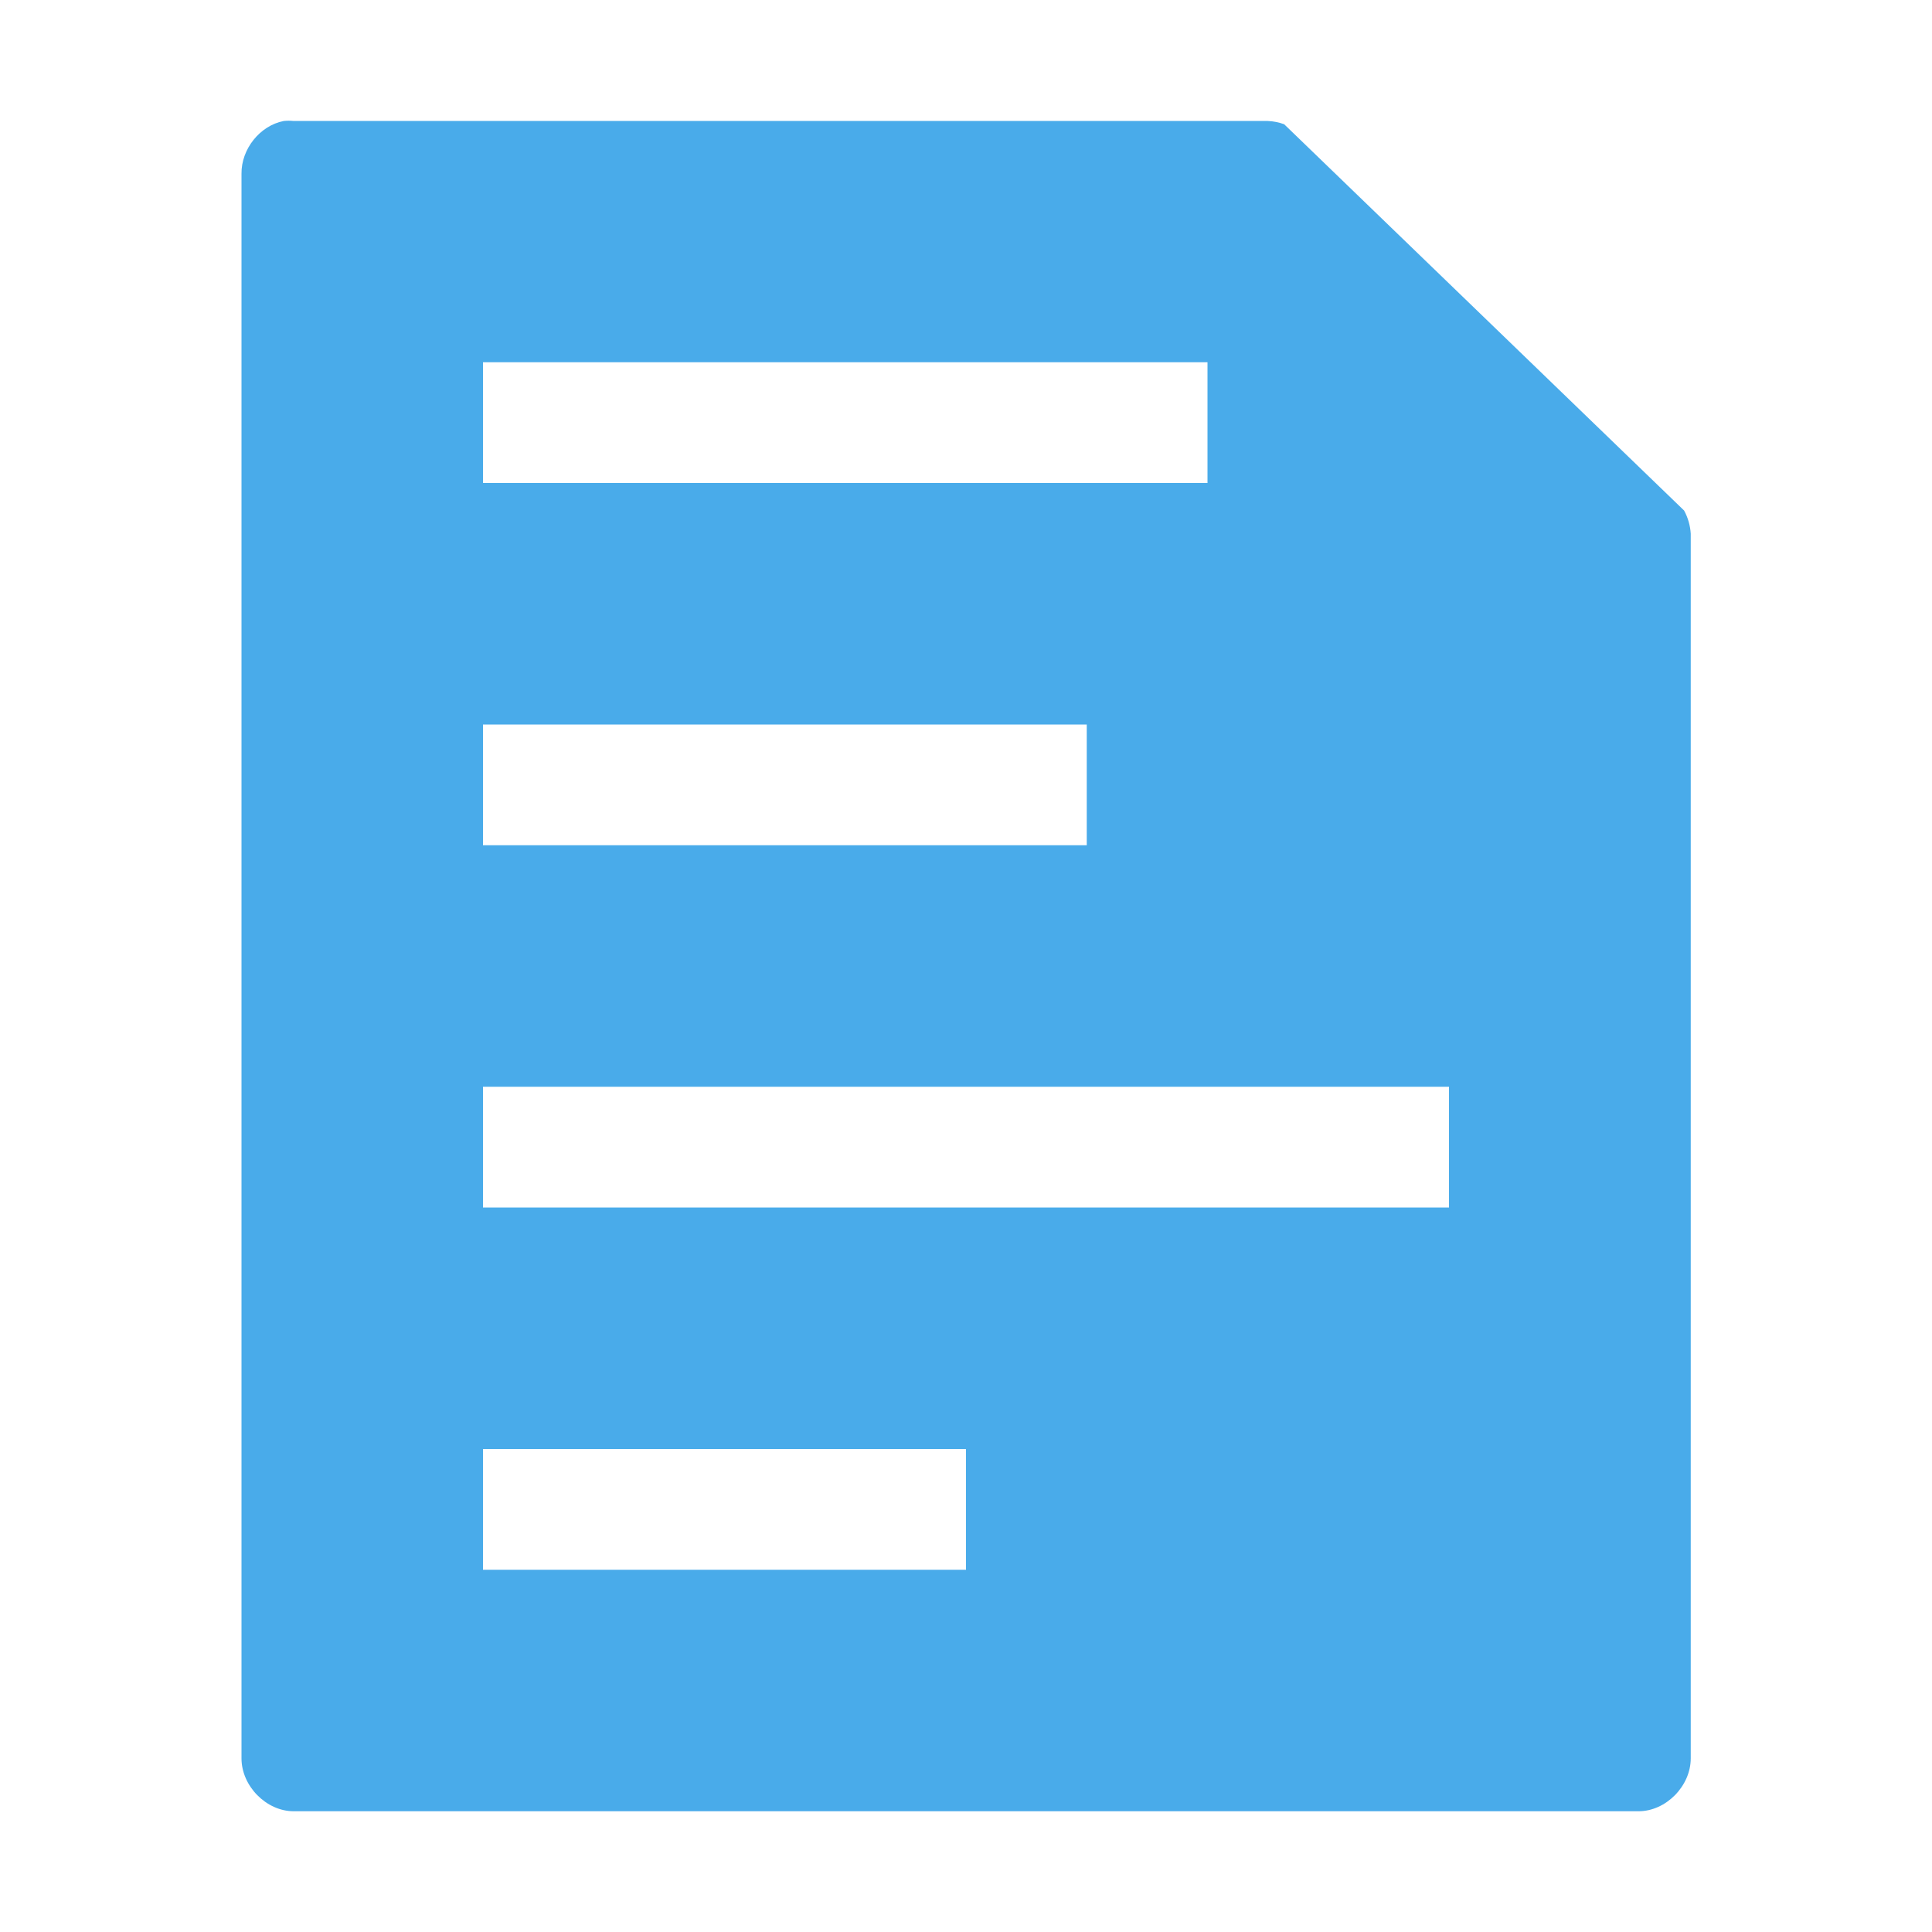
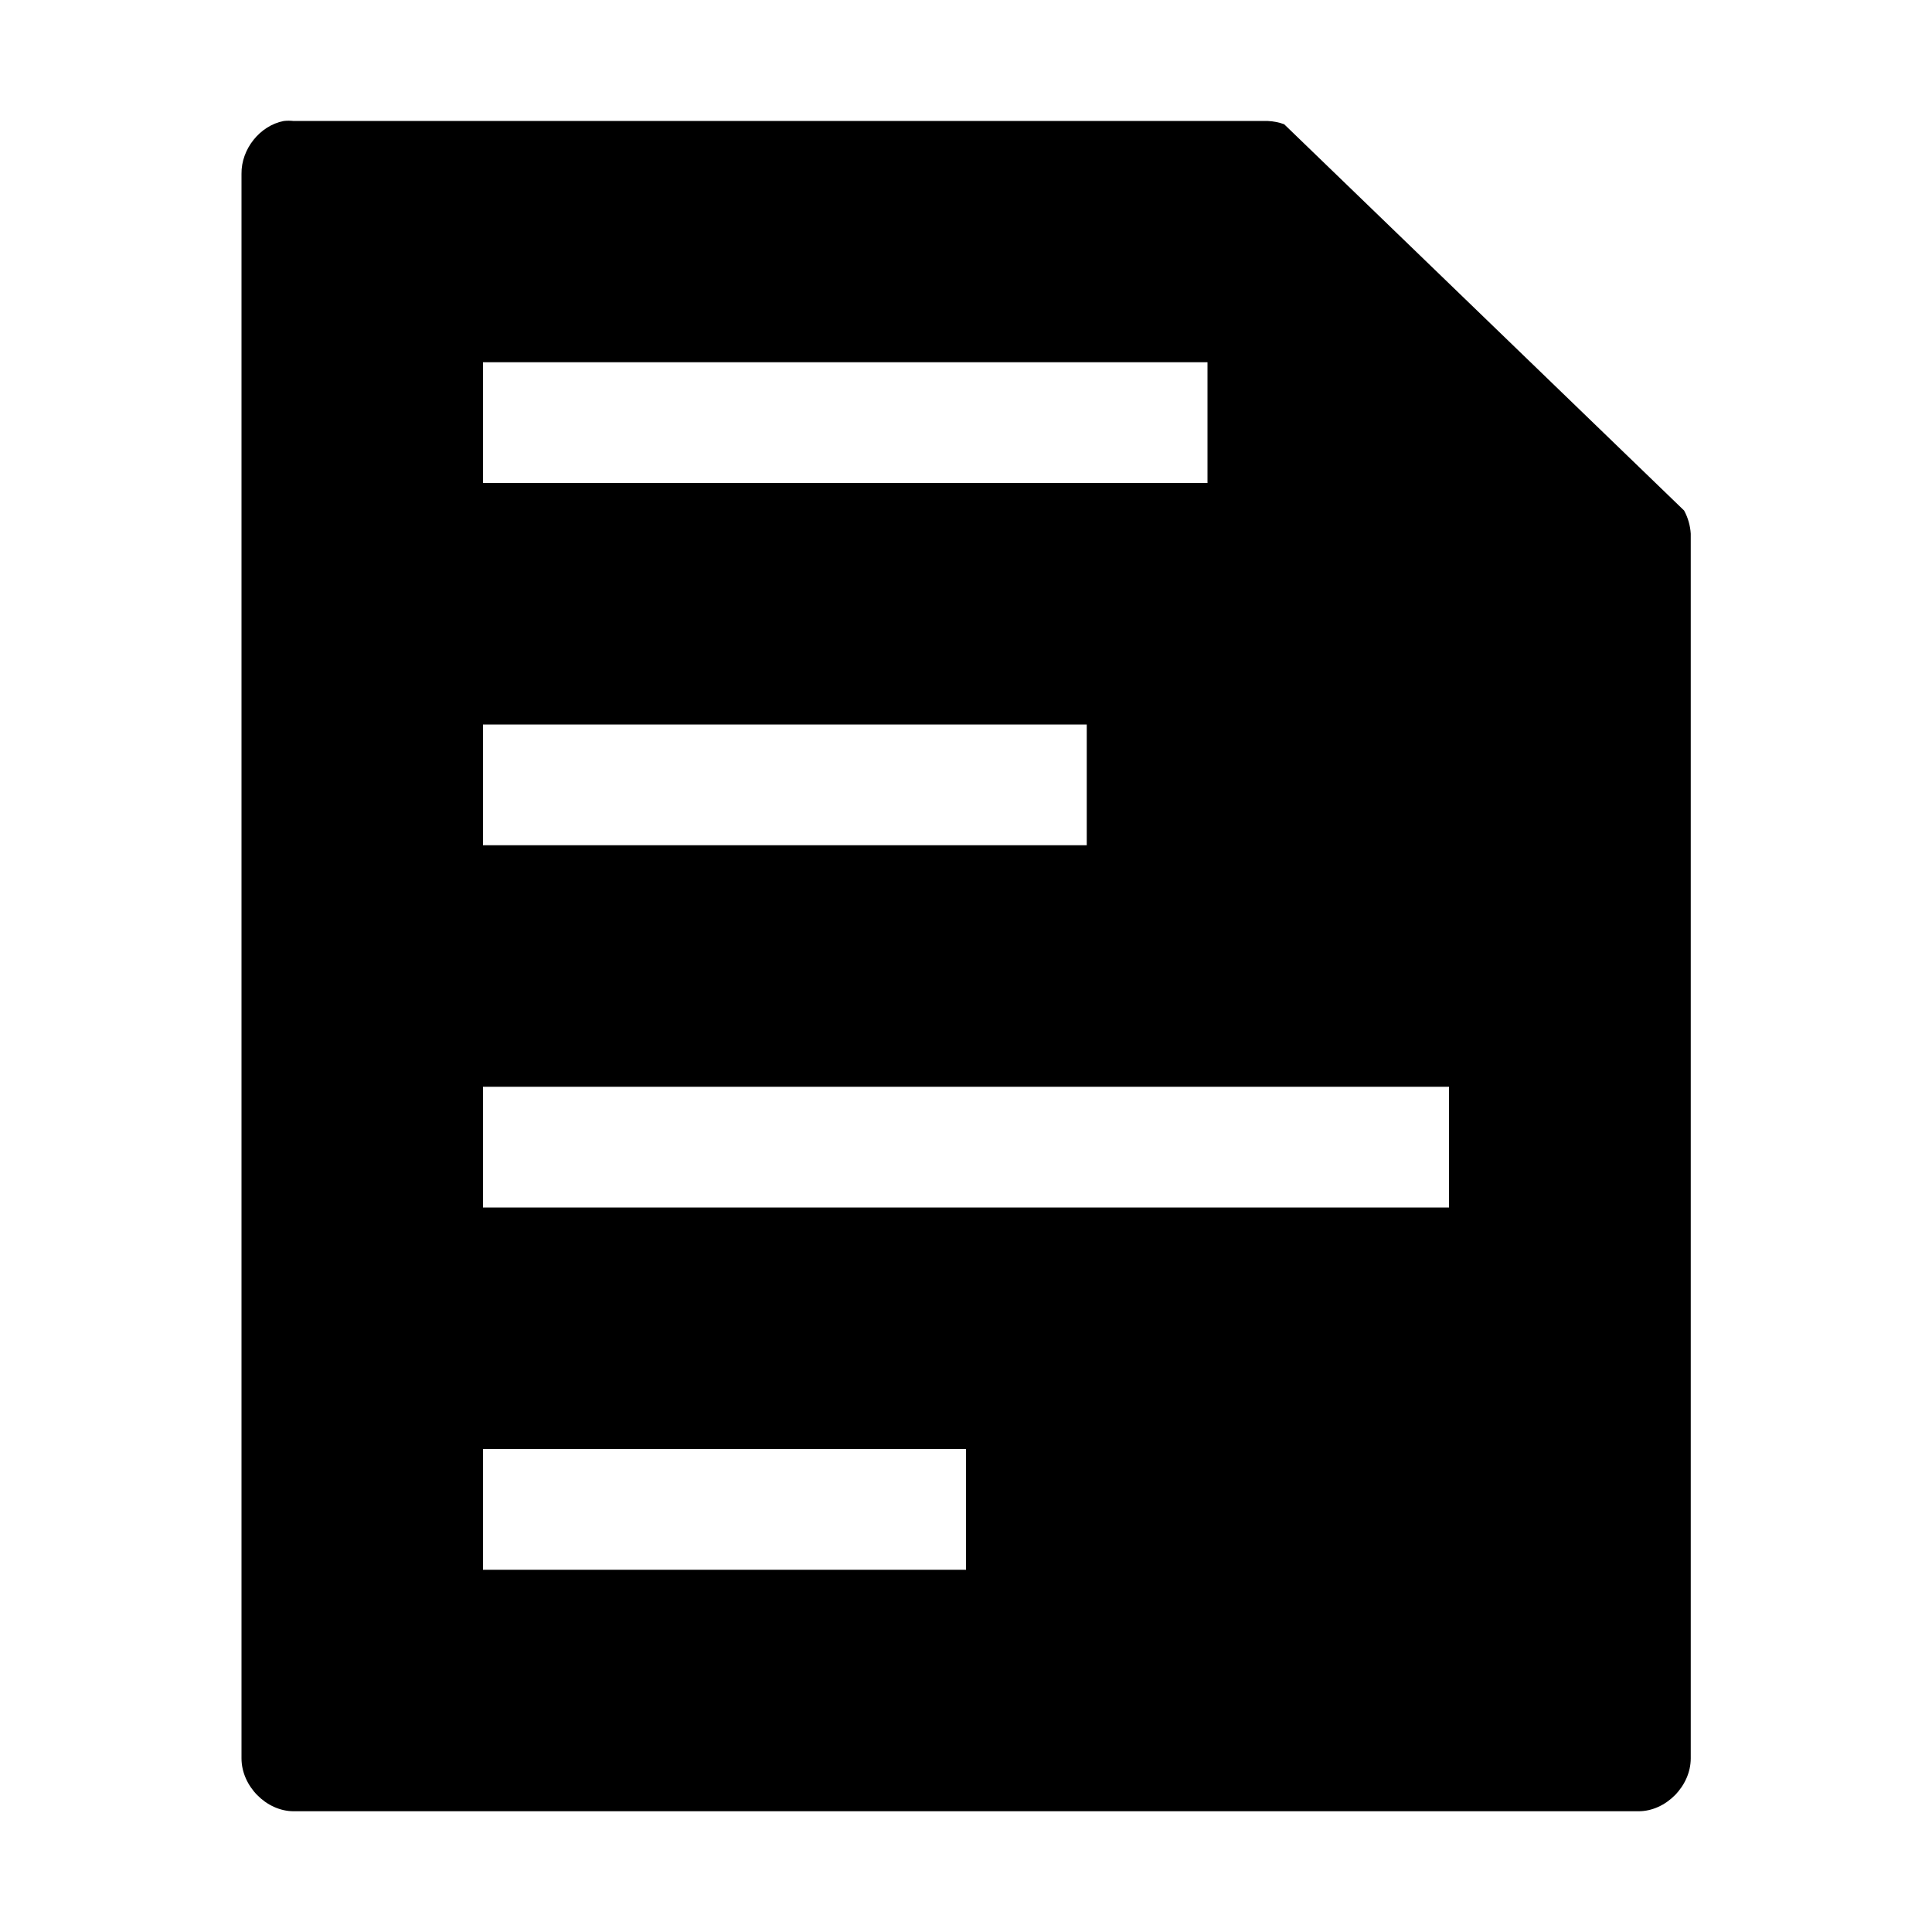
<svg xmlns="http://www.w3.org/2000/svg" height="16" width="16" viewBox="0 0 16 16" version="1.0">
-   <path style="color:#000000;block-progression:tb;text-transform:none;text-indent:0" d="m2.35 1.002c-0.198 0.038-0.353 0.233-0.35 0.438v13.122c0 0.23 0.206 0.438 0.432 0.438h11.138c0.226 0 0.432-0.208 0.432-0.438v-10.142c-0.004-0.067-0.023-0.133-0.055-0.192l-3.312-3.199c-0.043-0.016-0.089-0.025-0.135-0.027h-8.068c-0.027-0.003-0.055-0.003-0.082 0zm1.65 1.998h6v1h-6v-1zm0 3h5v1h-5v-1zm0 3h8v1h-8v-1zm0 3h4v1h-4v-1z" fill="#49abea" />
+   <path style="color:#000000;block-progression:tb;text-transform:none;text-indent:0" d="m2.35 1.002c-0.198 0.038-0.353 0.233-0.35 0.438v13.122c0 0.23 0.206 0.438 0.432 0.438h11.138c0.226 0 0.432-0.208 0.432-0.438v-10.142c-0.004-0.067-0.023-0.133-0.055-0.192l-3.312-3.199c-0.043-0.016-0.089-0.025-0.135-0.027h-8.068c-0.027-0.003-0.055-0.003-0.082 0zm1.65 1.998h6v1h-6v-1zm0 3h5v1h-5v-1zm0 3h8v1h-8v-1zm0 3h4v1h-4v-1z" />
</svg>
